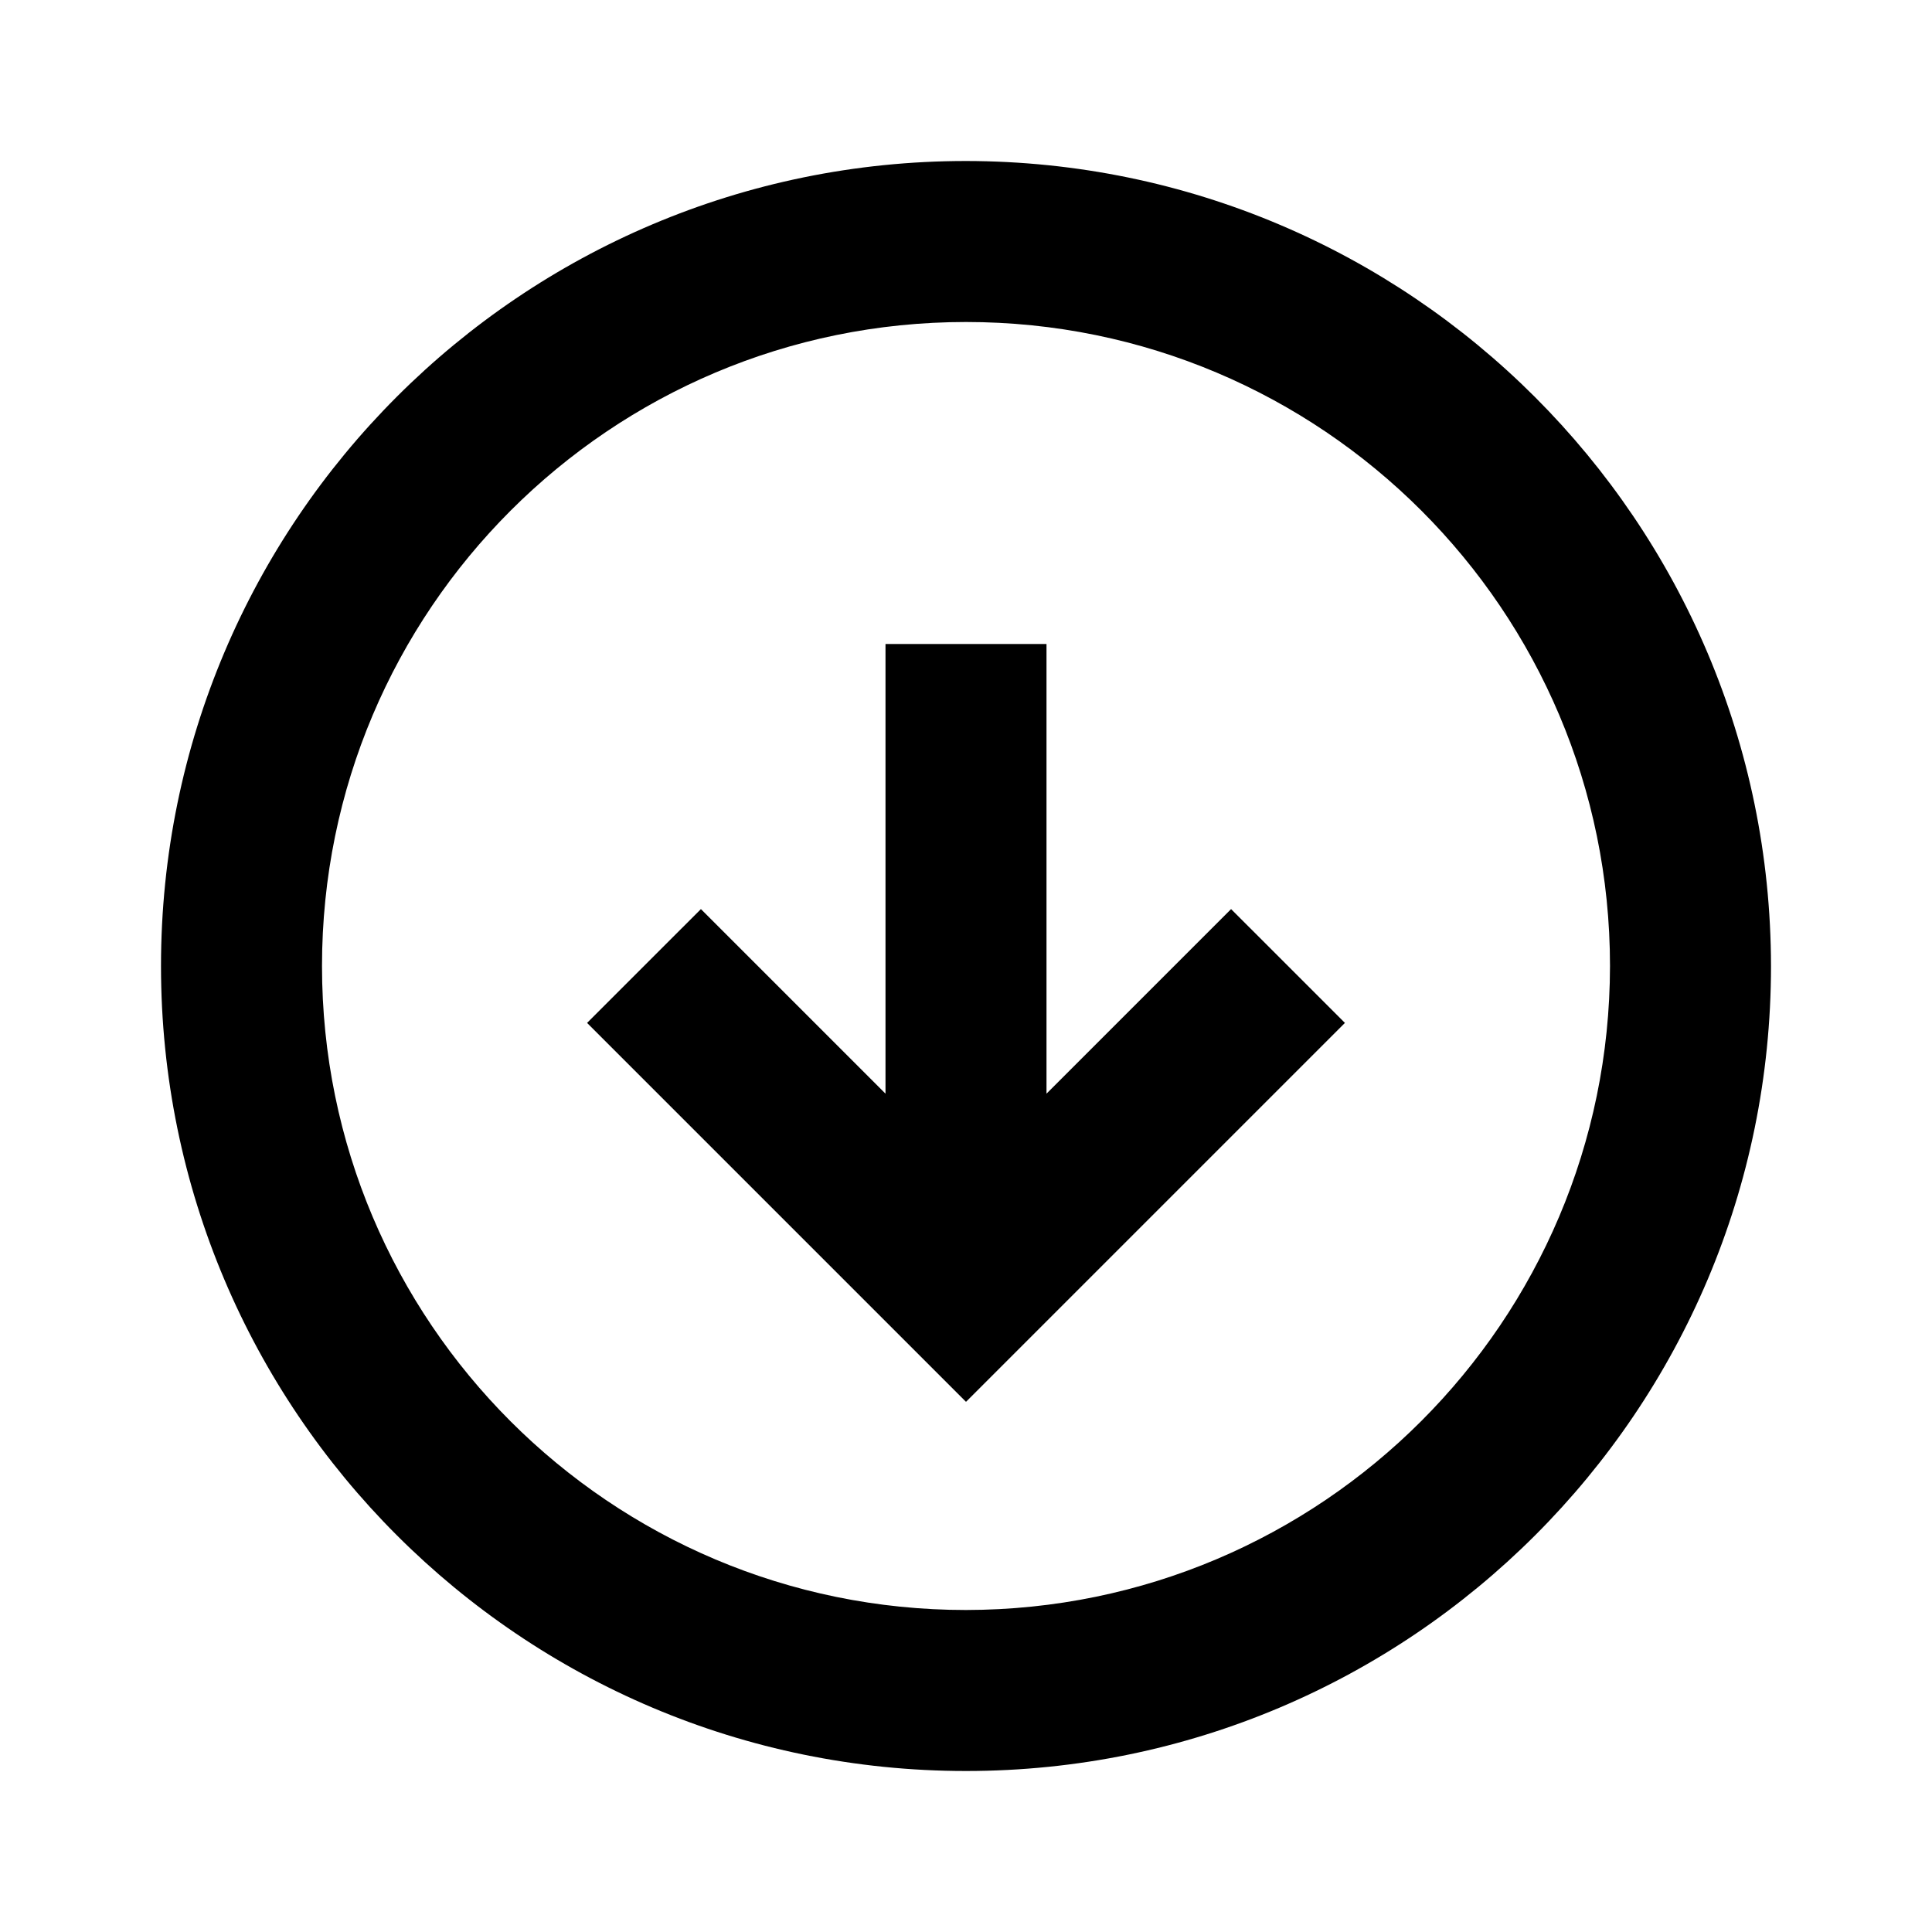
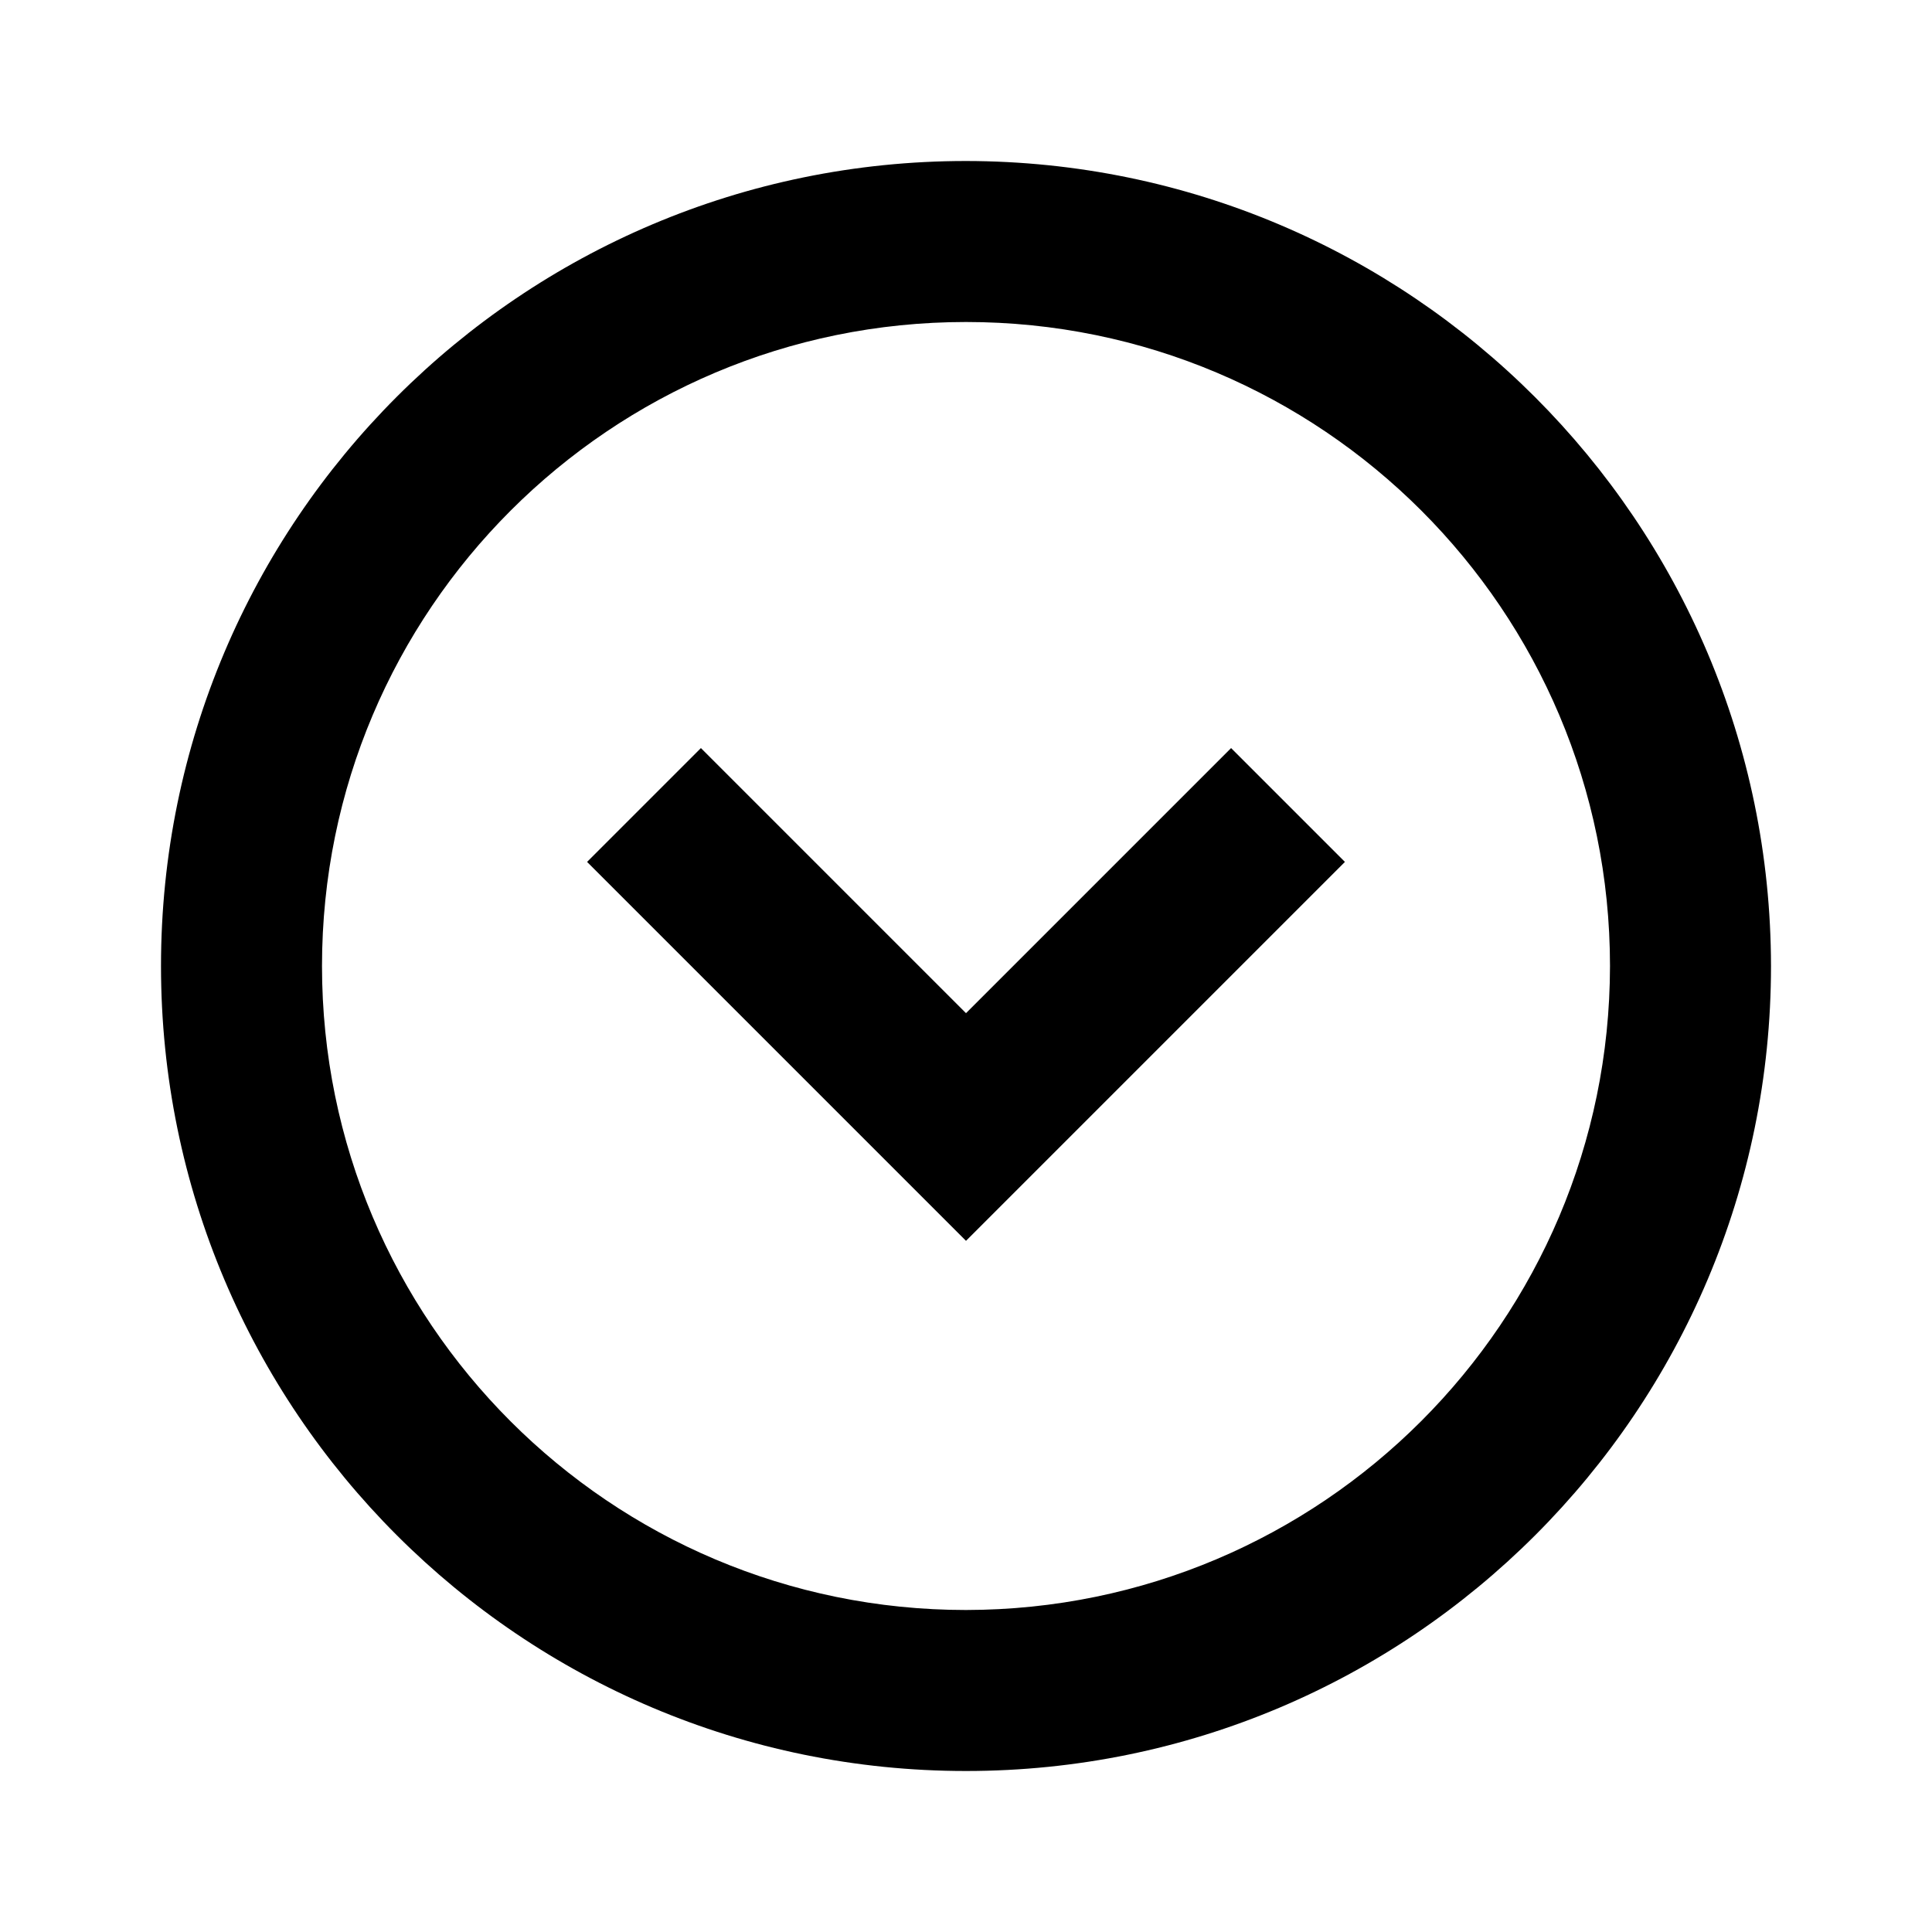
<svg xmlns="http://www.w3.org/2000/svg" width="24" height="24" viewBox="0 0 24 24">
  <g>
    <path d="M12,2A10,10,0,1,0,22,12,10.011,10.011,0,0,0,12,2Zm0,18a8,8,0,1,1,8-8A8.009,8.009,0,0,1,12,20Z" />
-     <polygon points="13 13.586 13 8 11 8 11 13.586 8.707 11.293 7.293 12.707 12 17.414 16.707 12.707 15.293 11.293 13 13.586" />
+     <polygon points="12 12.586 8.707 9.293 7.293 10.707 12 15.414 16.707 10.707 15.293 9.293 12 12.586" />
  </g>
</svg>
